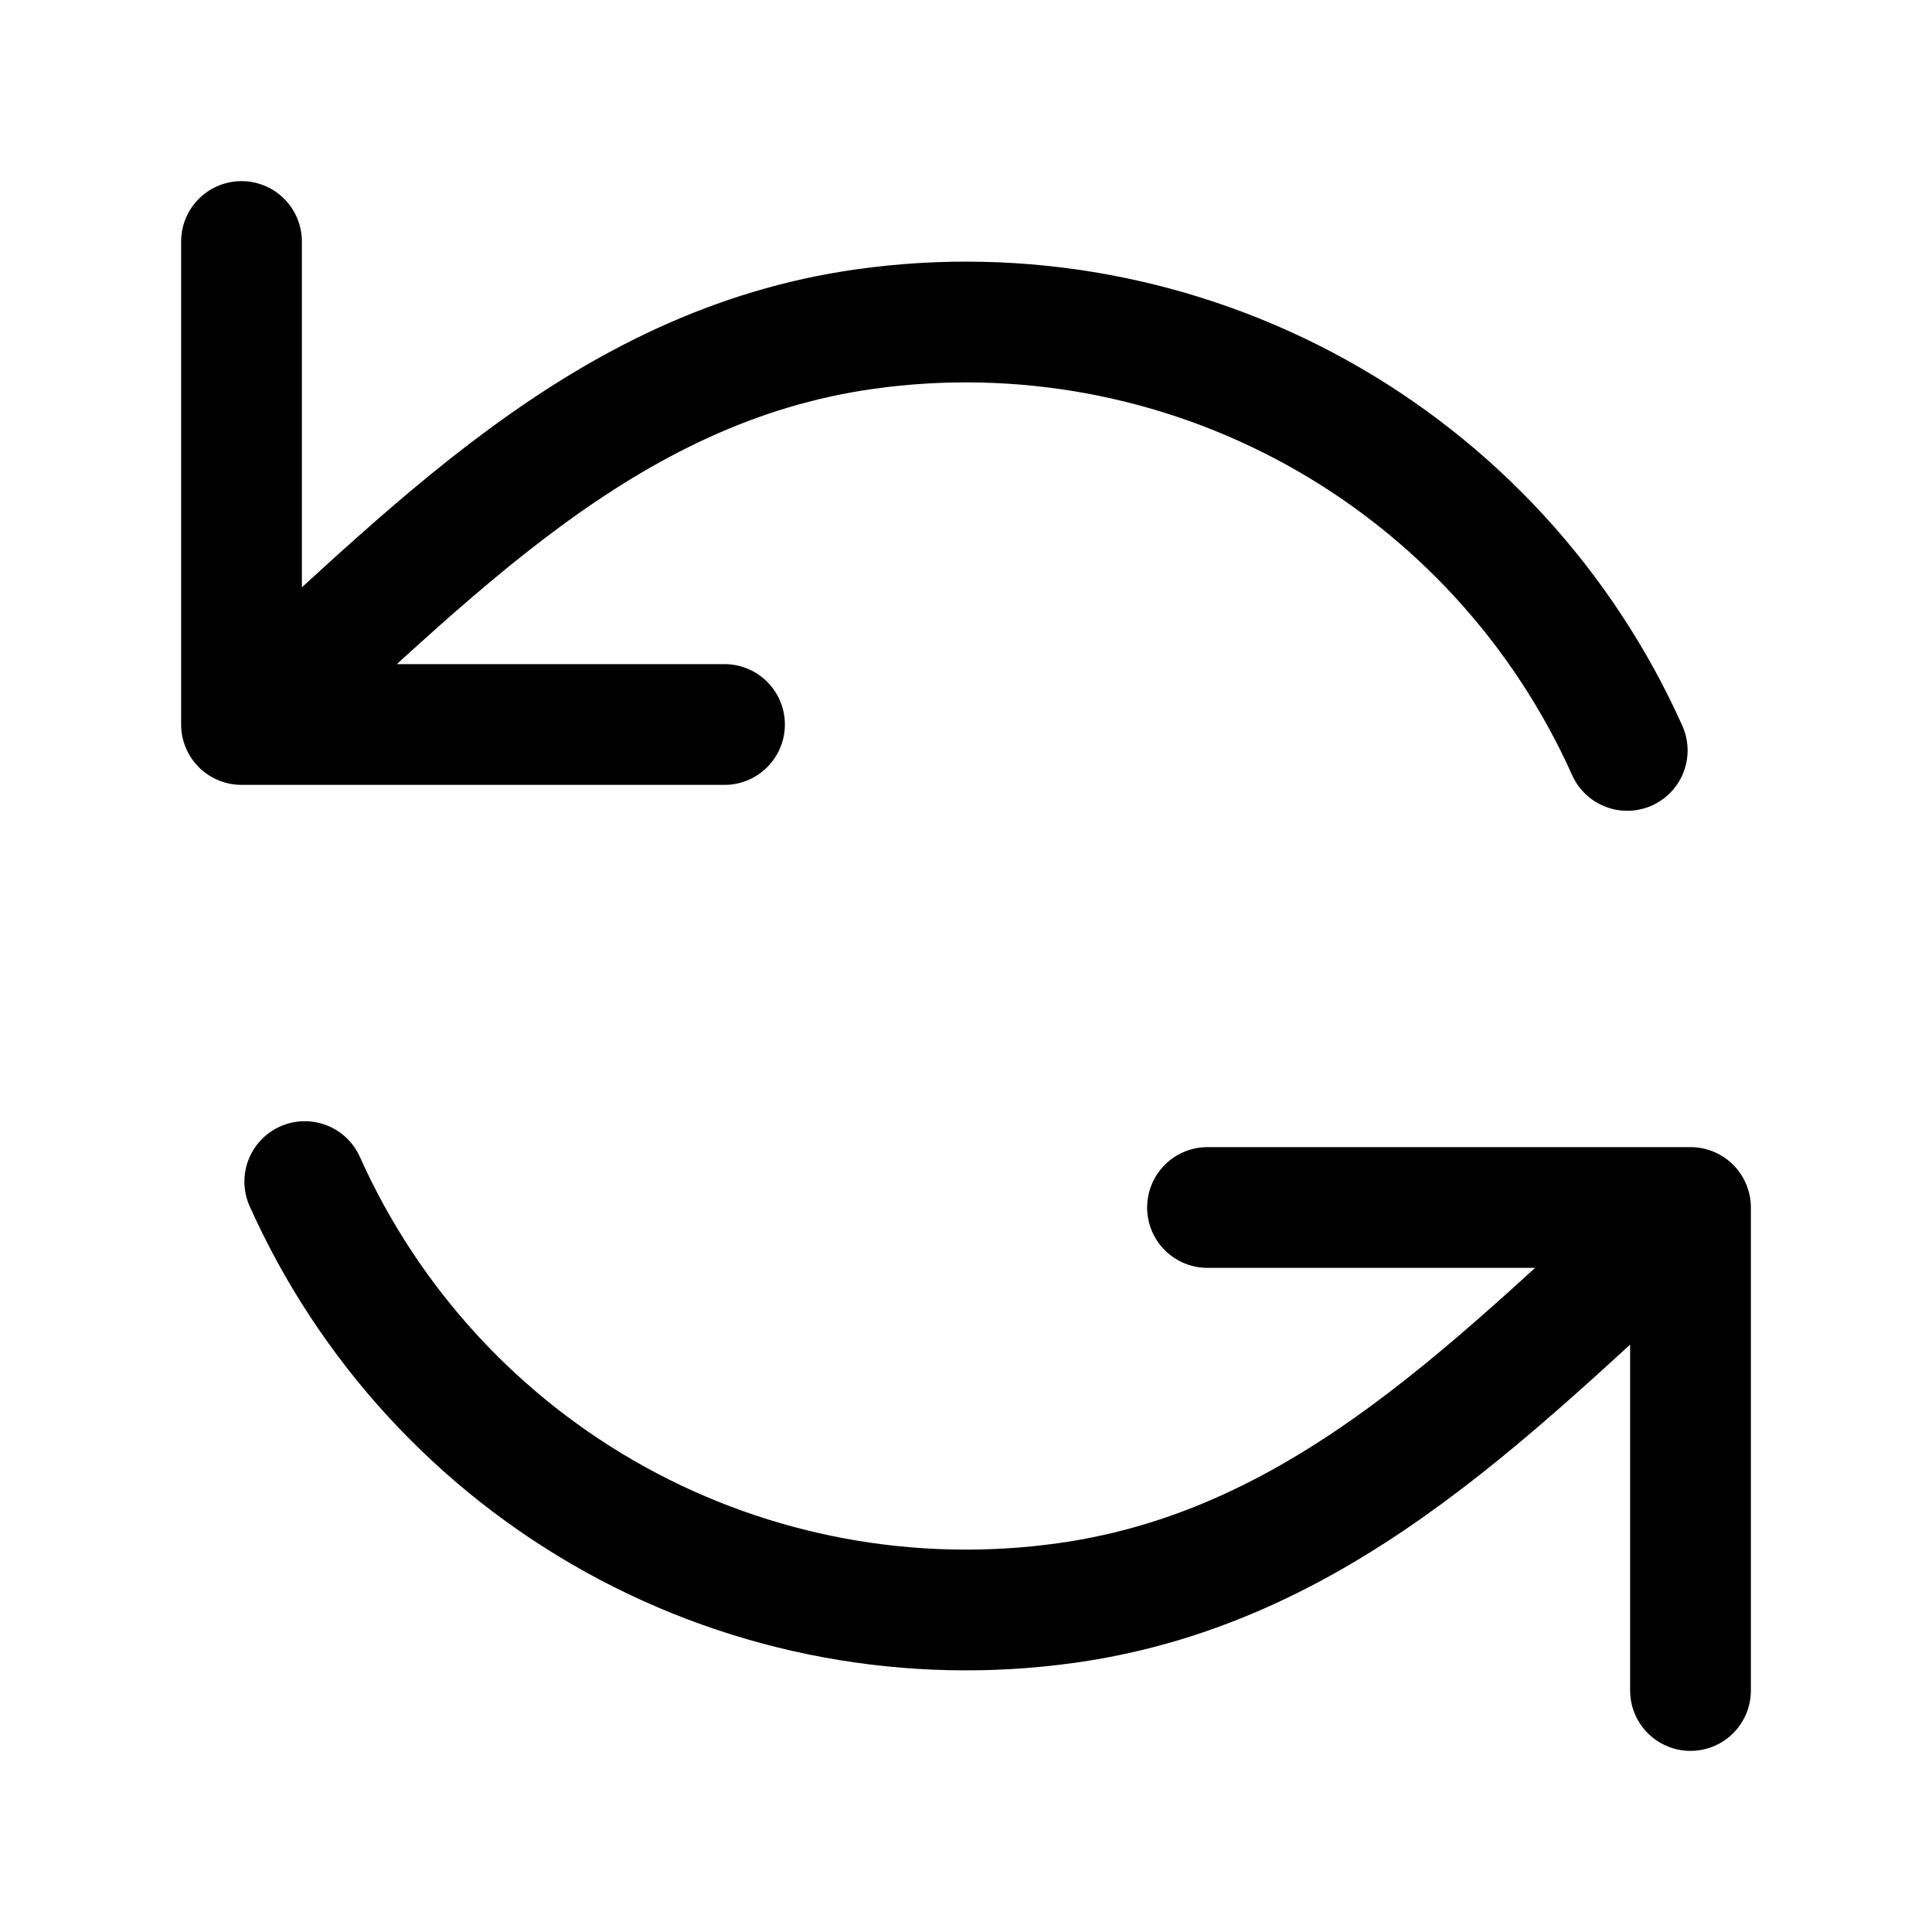
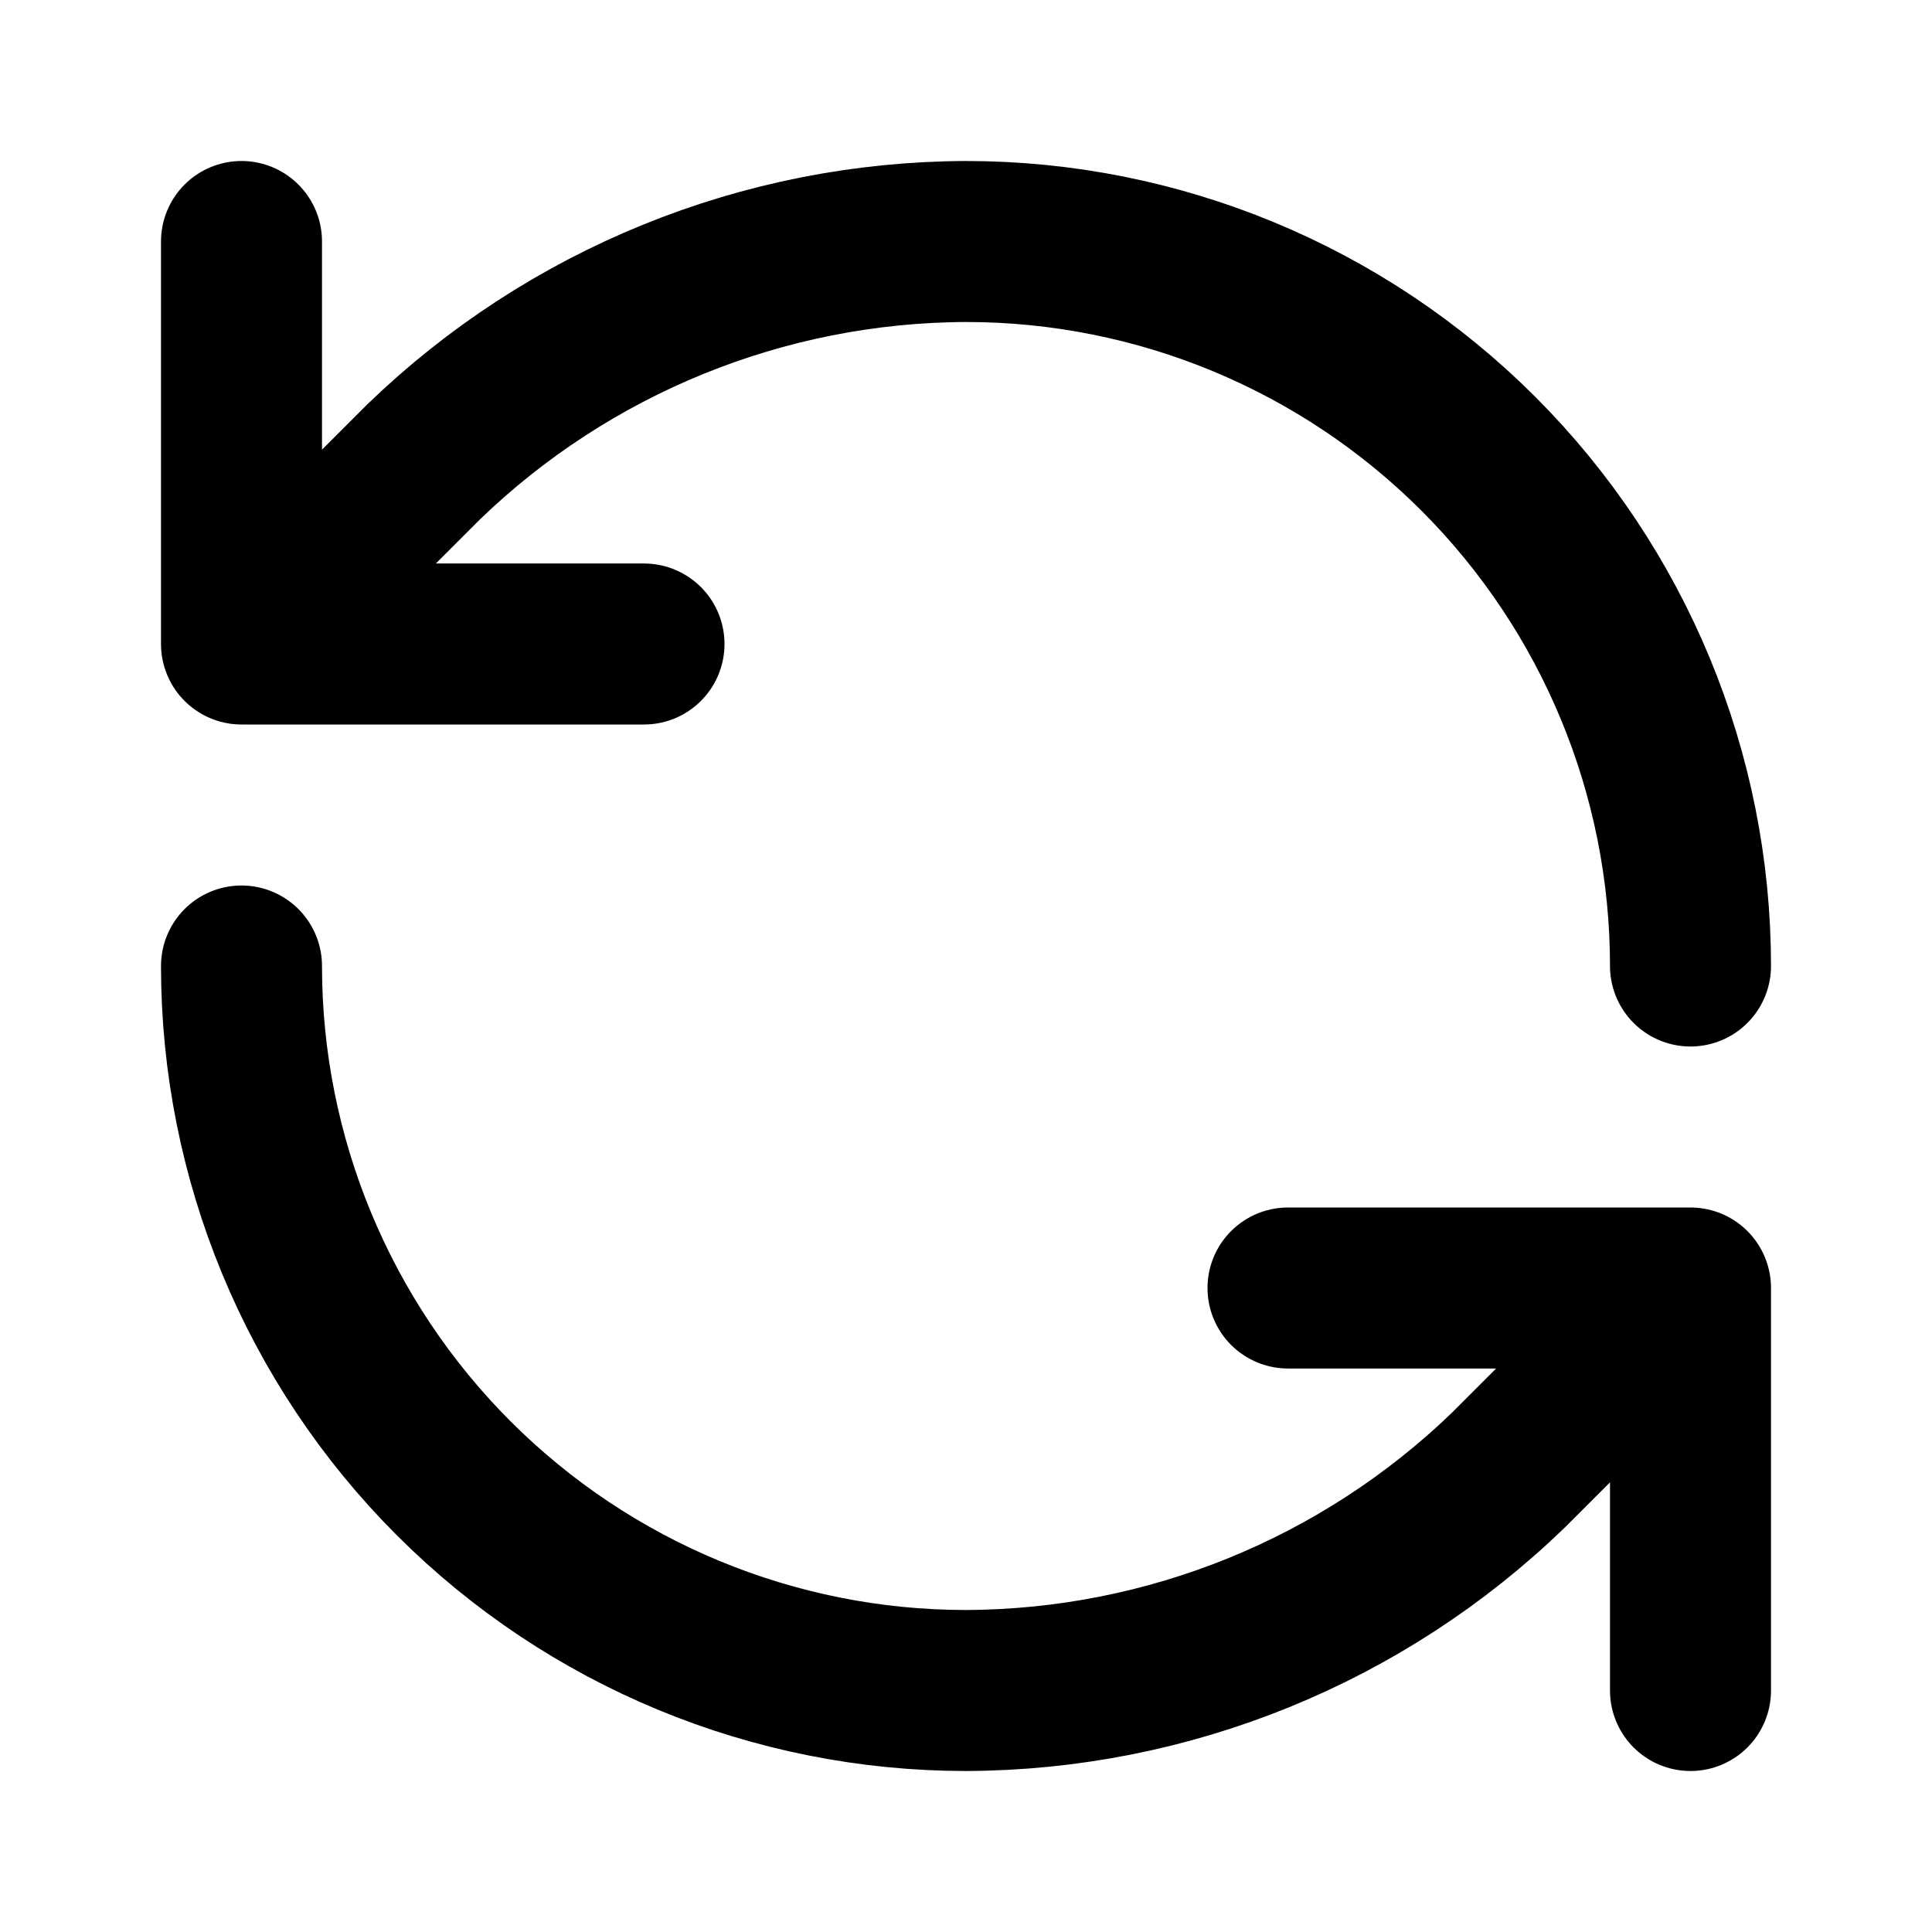
- <svg xmlns="http://www.w3.org/2000/svg" viewBox="0 0 24 24" fill="none">
-   <path d="M3 3V9M3 9H9M3 9C5.327 6.911 7.483 4.547 10.745 4.088C12.678 3.816 14.646 4.179 16.354 5.123C18.062 6.067 19.416 7.541 20.214 9.322M21 21V15M21 15H15M21 15C18.672 17.089 16.517 19.453 13.255 19.912C11.322 20.184 9.354 19.821 7.646 18.877C5.938 17.933 4.584 16.459 3.786 14.678" stroke="currentColor" stroke-width="1.5" stroke-linecap="round" stroke-linejoin="round" />
+ <svg xmlns="http://www.w3.org/2000/svg" viewBox="0 0 24 24" fill="none" stroke="currentColor" stroke-width="2">
+   <path d="M21 12C21 9.613 20.052 7.324 18.364 5.636C16.676 3.948 14.387 3 12 3C9.484 3.009 7.069 3.991 5.26 5.74L3 8M3 8V3M3 8H8M3 12C3 14.387 3.948 16.676 5.636 18.364C7.324 20.052 9.613 21 12 21C14.516 20.991 16.931 20.009 18.74 18.26L21 16M21 16H16M21 16V21" stroke-linecap="round" stroke-linejoin="round" />
</svg>
